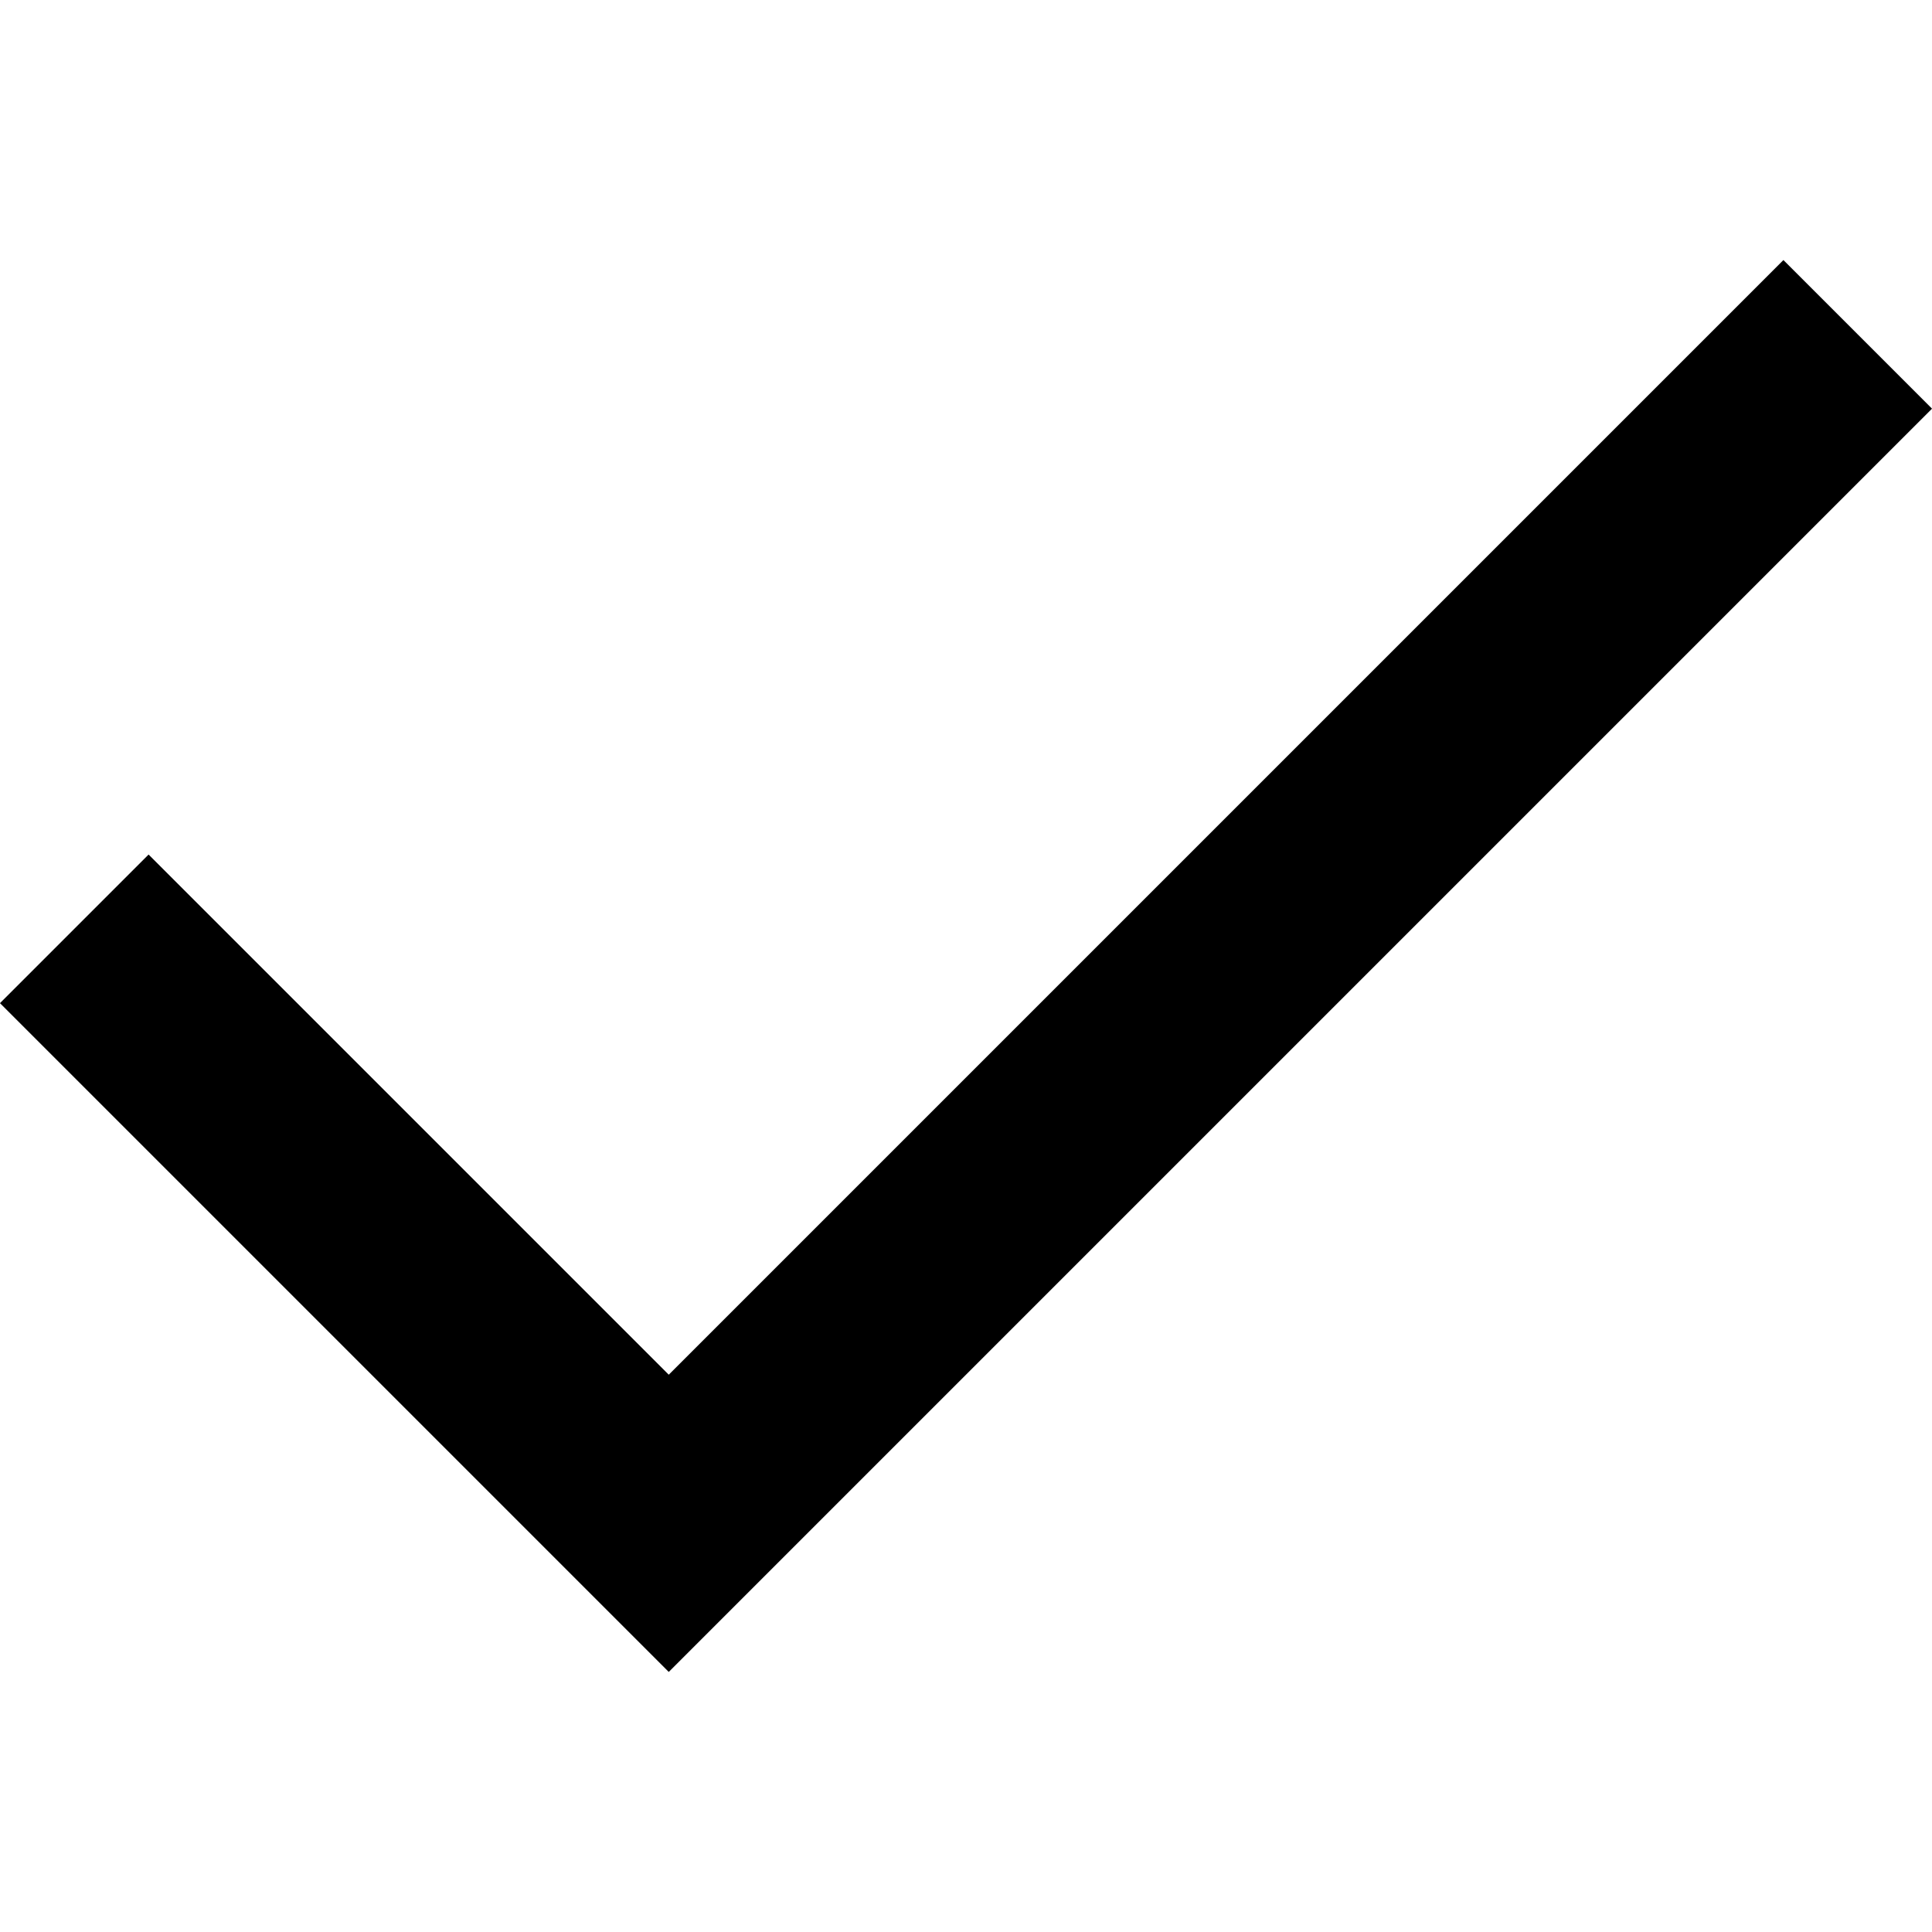
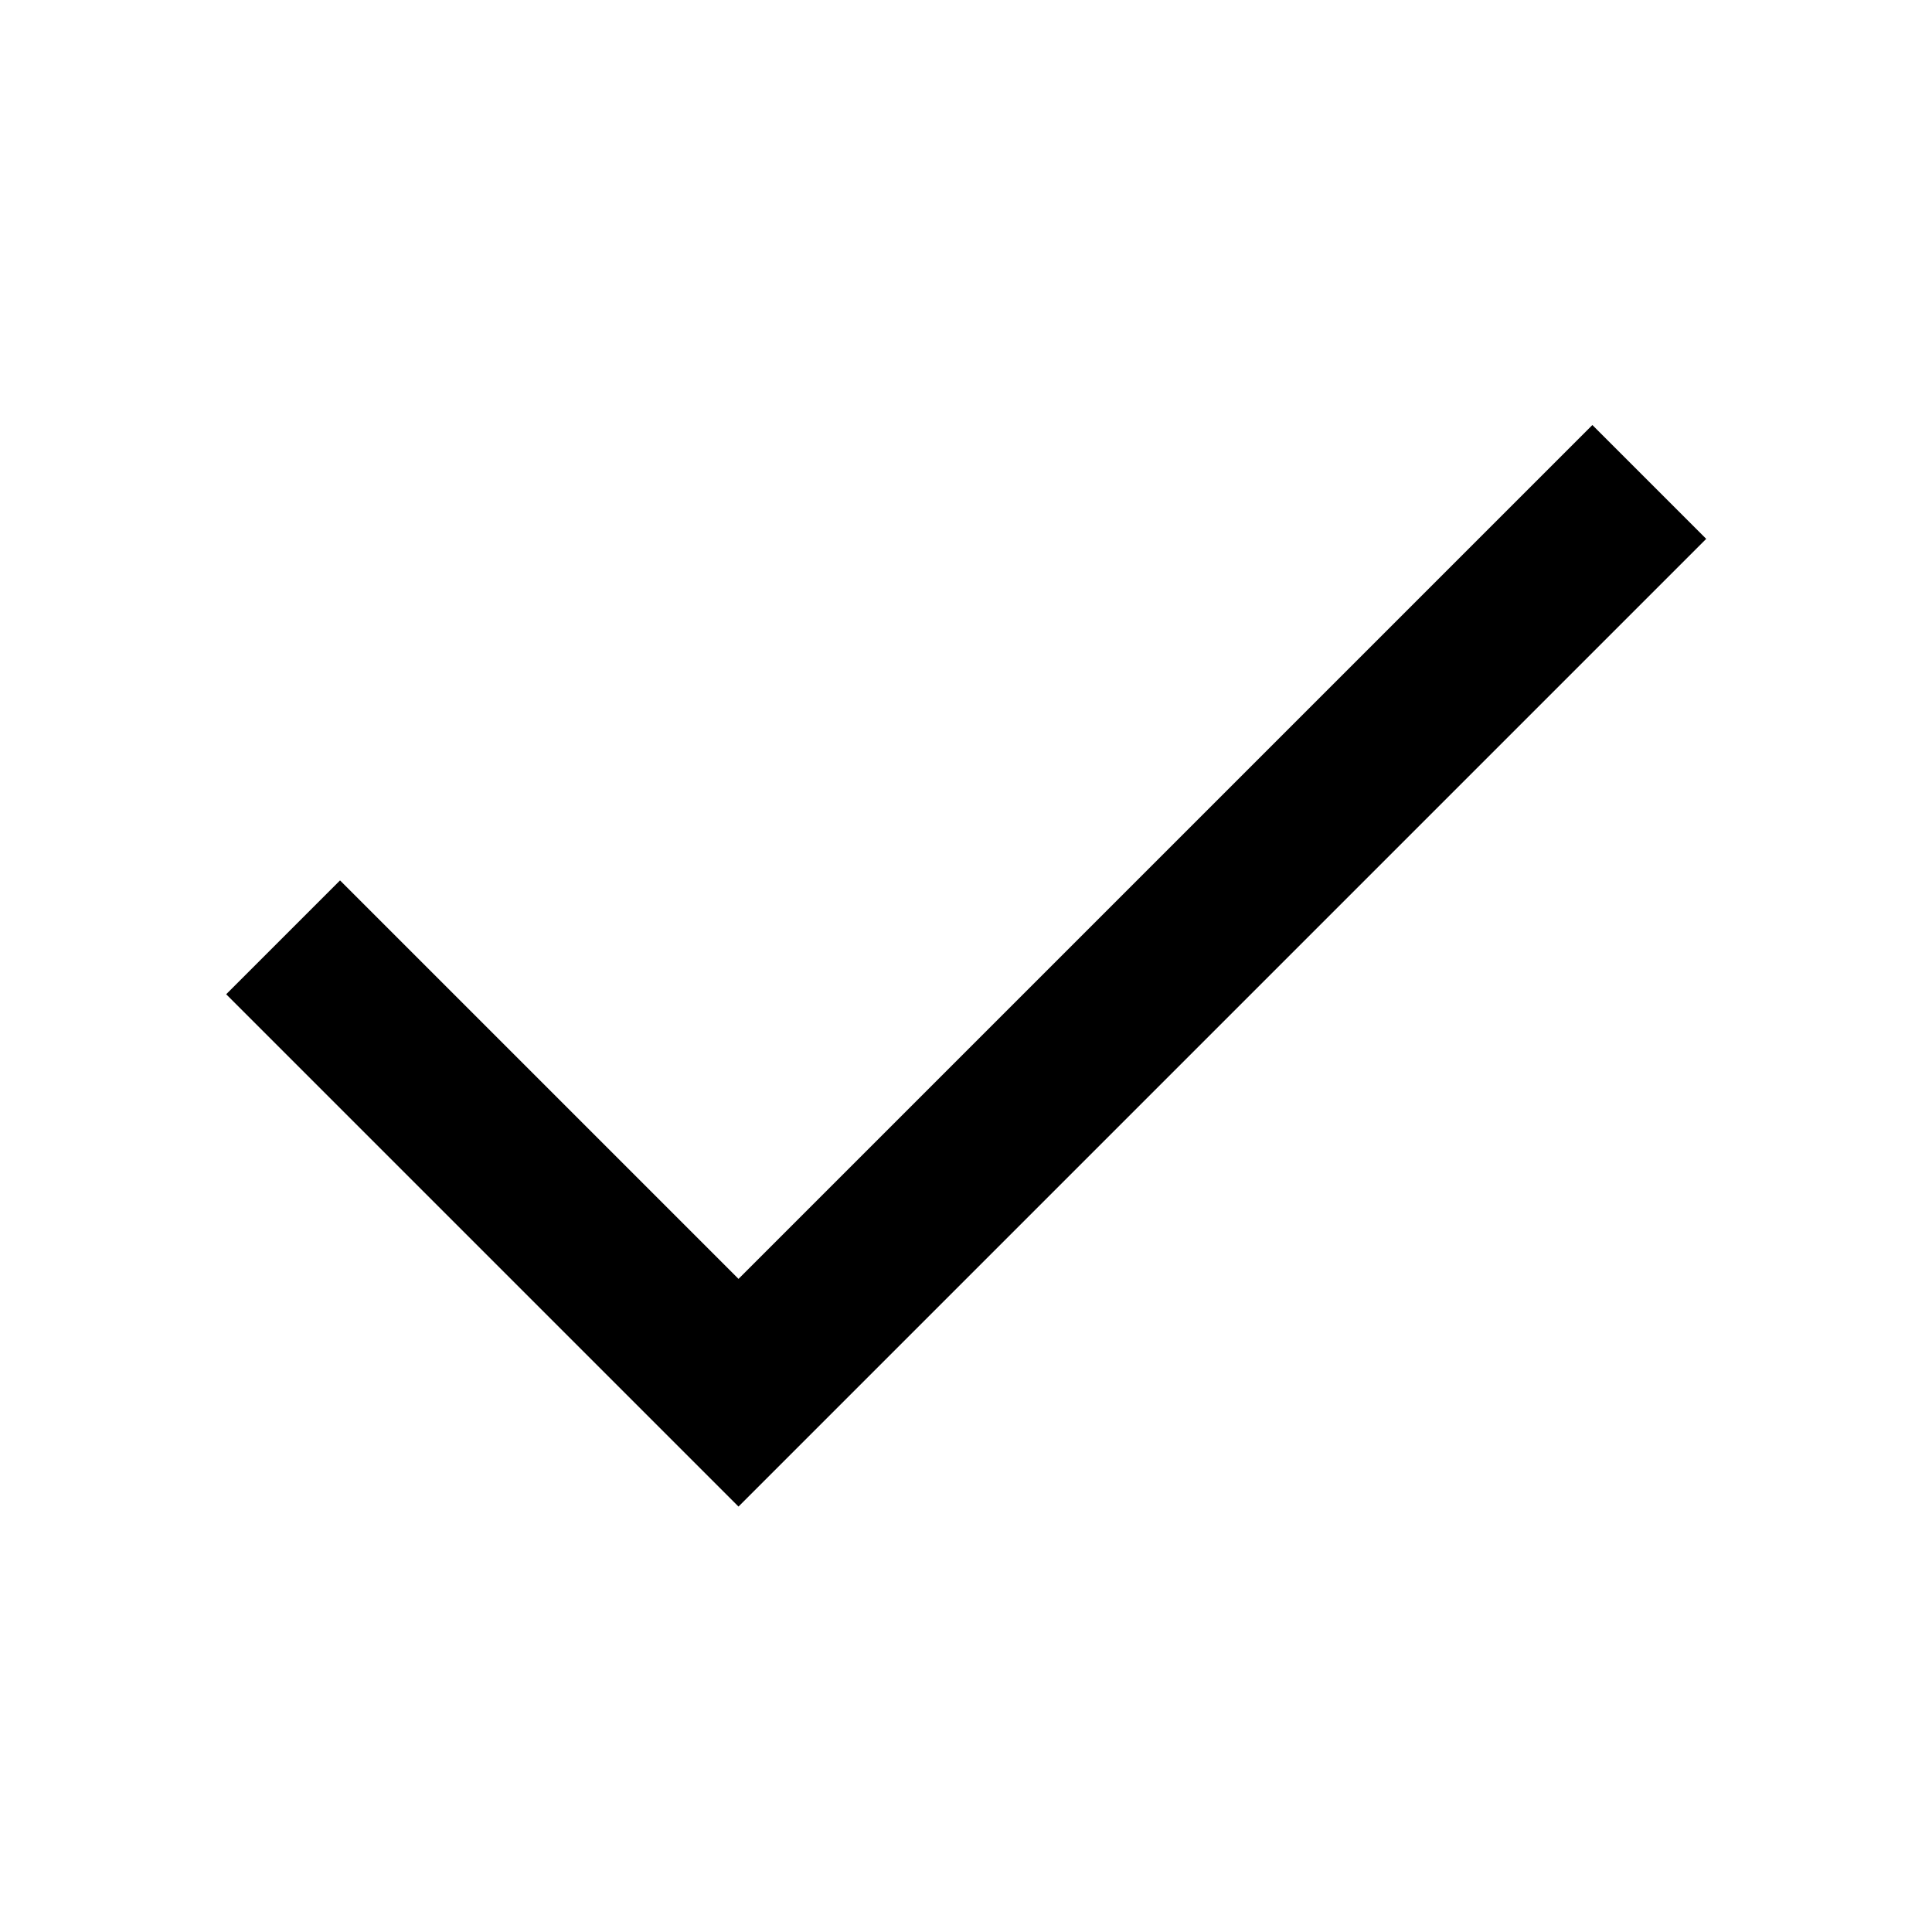
- <svg xmlns="http://www.w3.org/2000/svg" width="24" height="24" viewBox="0 0 18.385 13.435" fill="none">
+ <svg xmlns="http://www.w3.org/2000/svg" width="24" height="24" viewBox="-2.81 -5.28 24 24" fill="none">
  <path id="Vector" d="M1.414 7.071L6.364 12.021L16.971 1.414" stroke="black" stroke-width="2" stroke-linecap="square" />
</svg>
